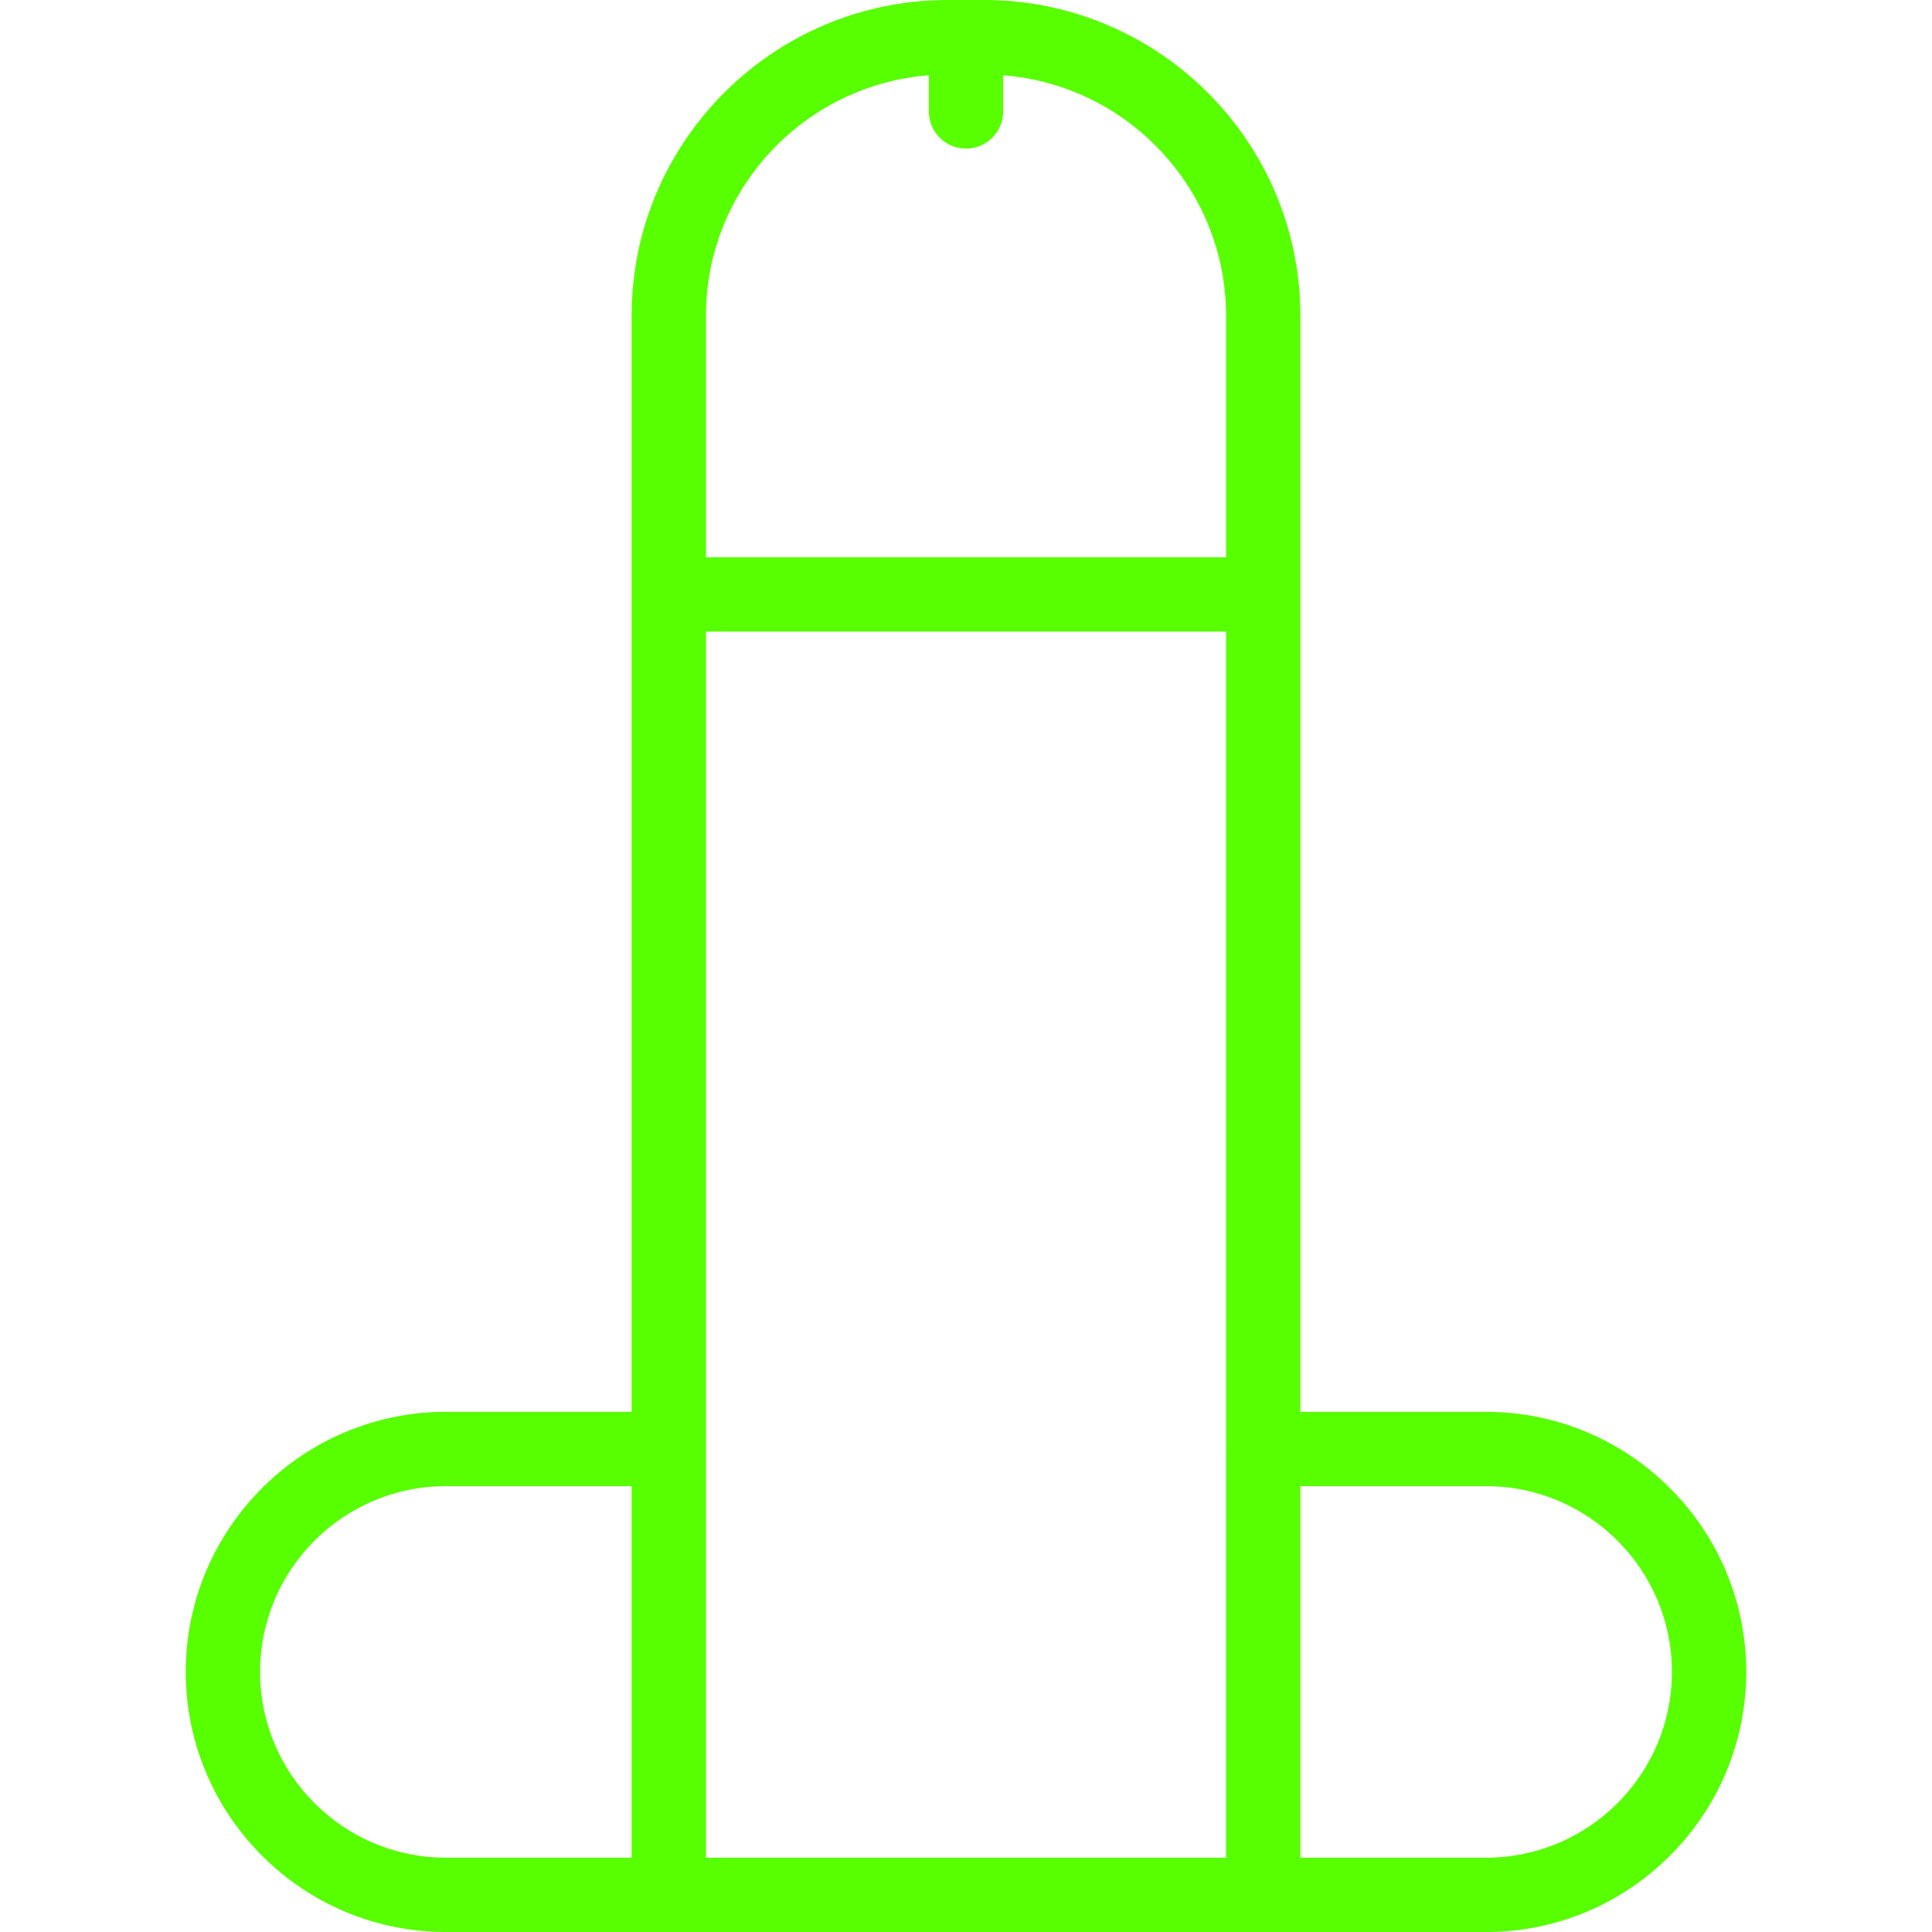
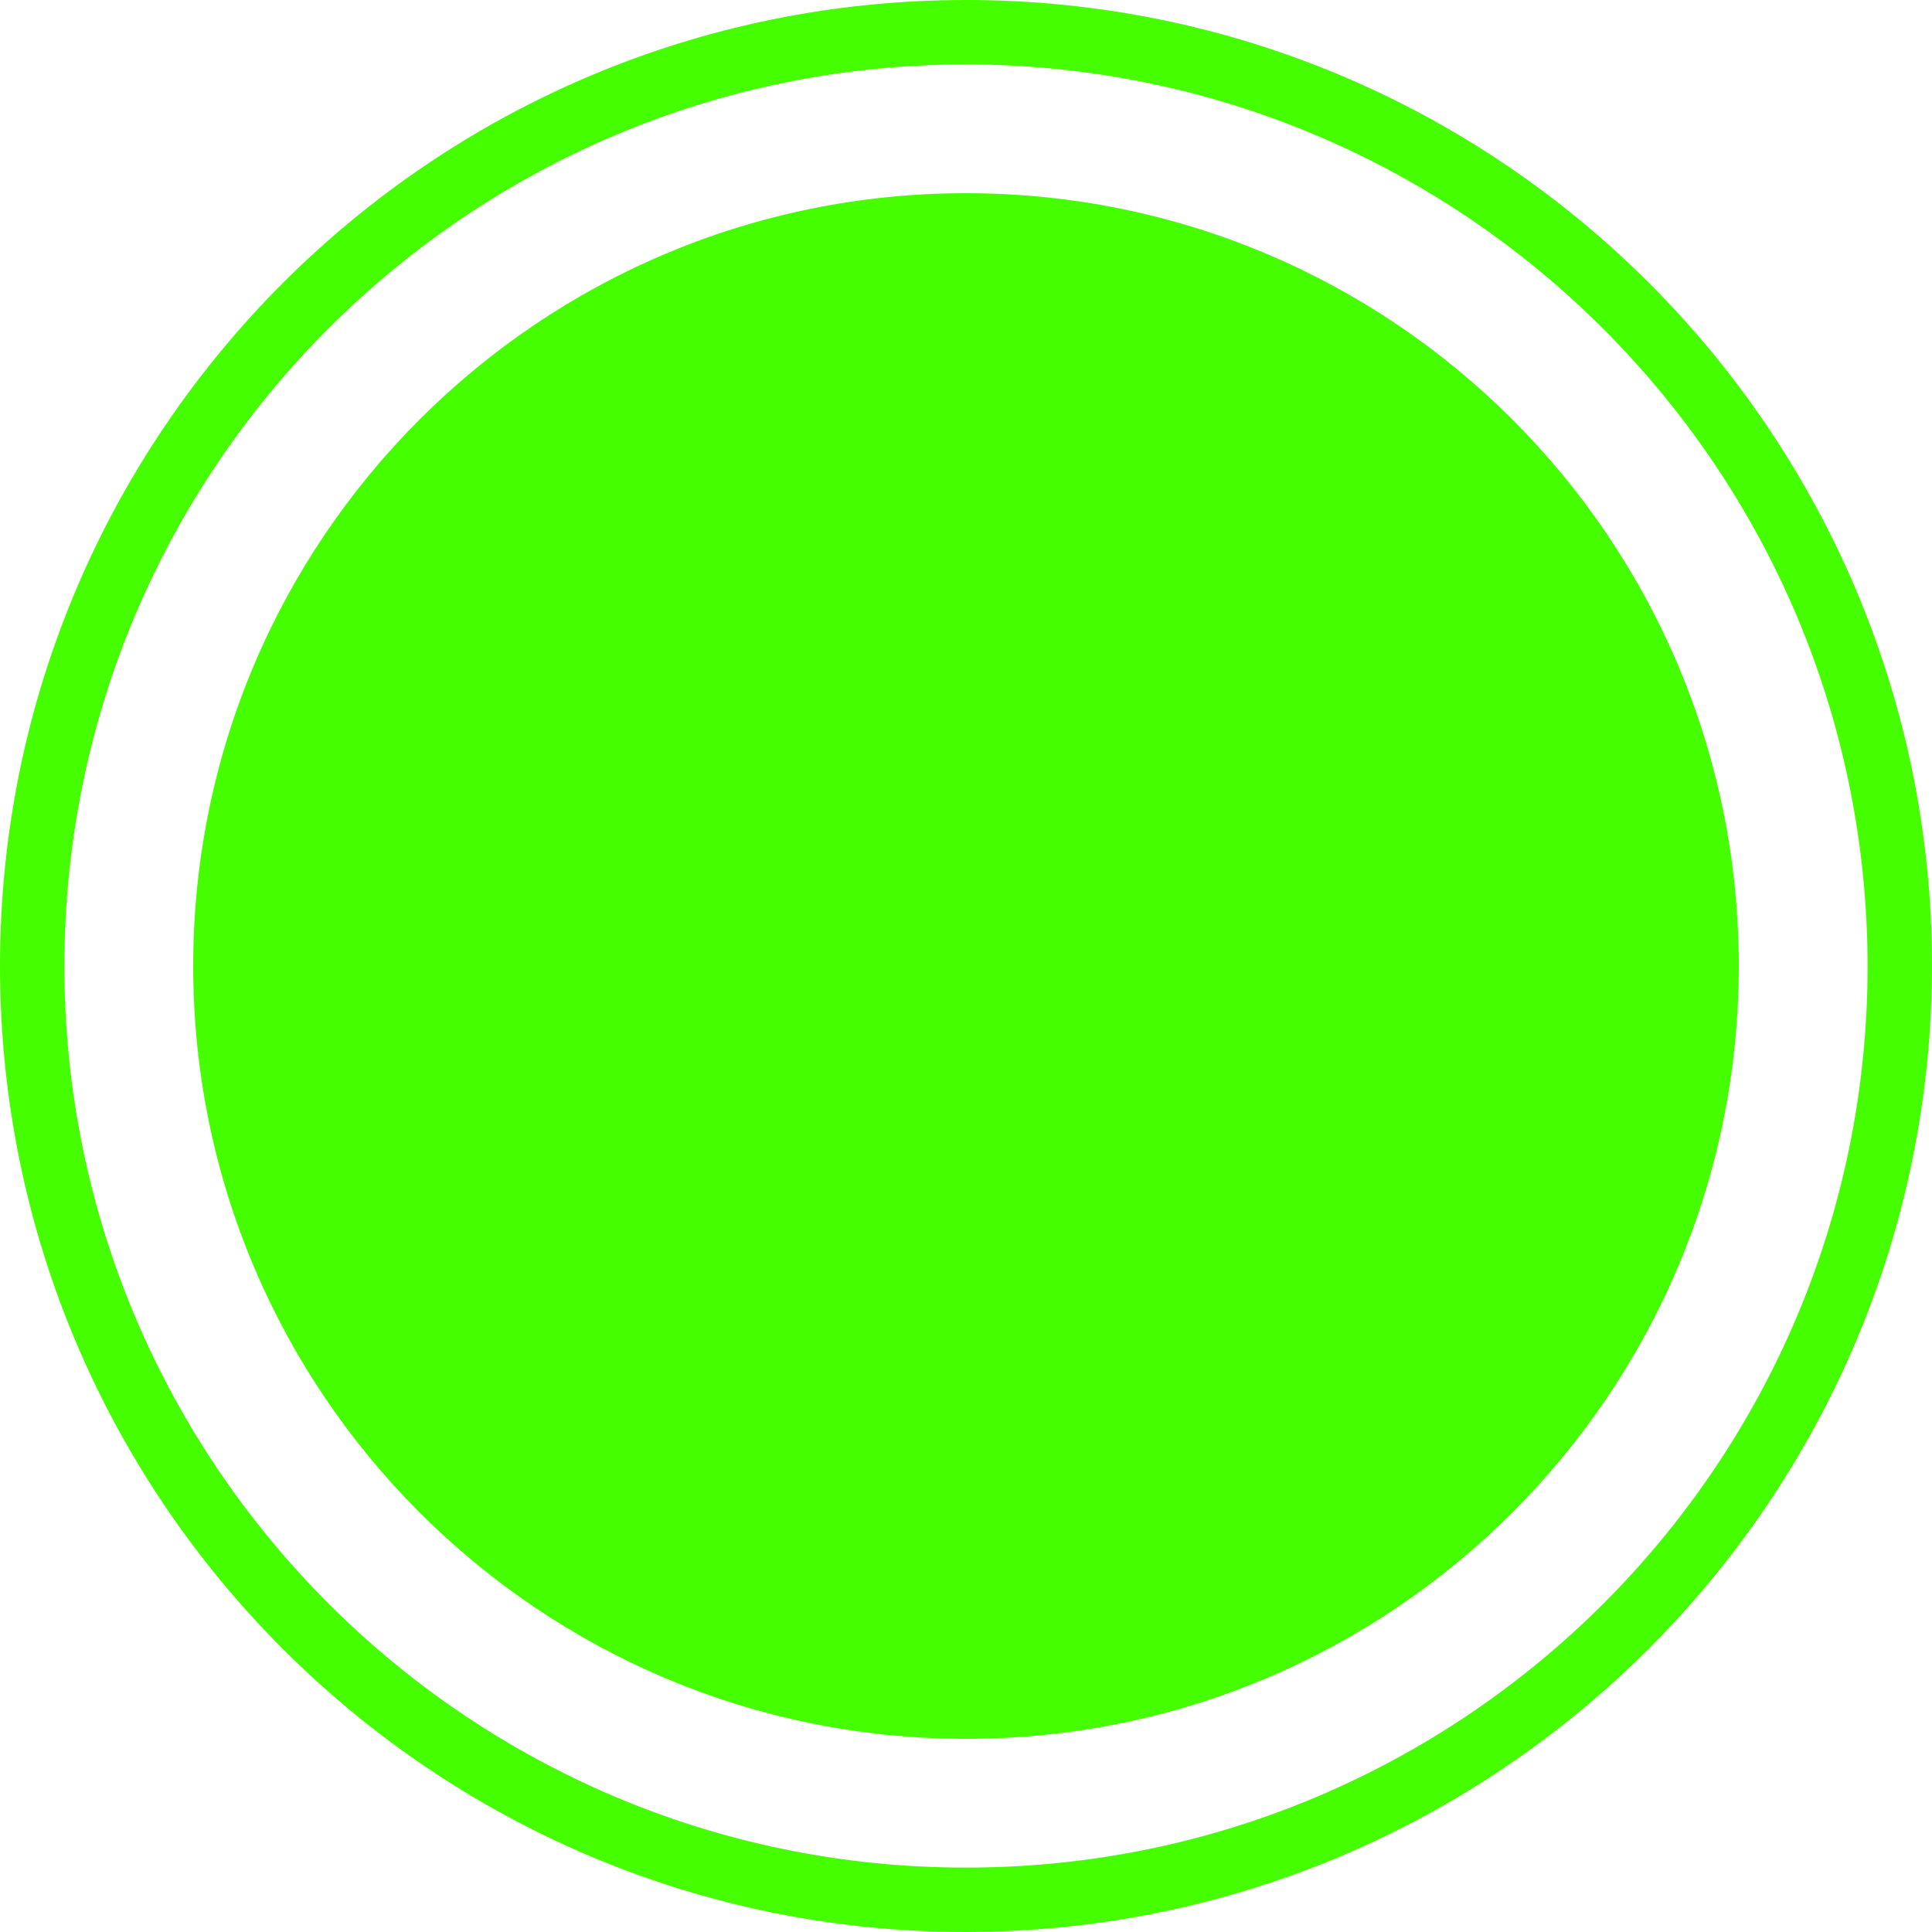
- <svg xmlns="http://www.w3.org/2000/svg" version="1.1" id="Layer_1" x="0px" y="0px" viewBox="0 0 210.101 210.101" style="enable-background:new 0 0 210.101 210.101;" xml:space="preserve" width="512px" height="512px" class="">
+ <svg xmlns="http://www.w3.org/2000/svg" height="512px" viewBox="0 0 480 480" width="512px" class="hovered-paths">
  <g>
-     <g>
-       <g>
-         <path d="M161.617,153.535h-20.202V64.646V34.343C141.414,15.408,125.995,0,107.039,0h-3.977C84.107,0,68.688,15.408,68.688,34.343    v30.303v88.889H48.485c-15.594,0-28.283,12.689-28.283,28.283s12.689,28.283,28.283,28.283h24.242h64.646h24.242    c15.594,0,28.283-12.689,28.283-28.283S177.211,153.535,161.617,153.535z M68.688,202.02H48.485    c-11.139,0-20.202-9.063-20.202-20.202c0-11.139,9.063-20.202,20.202-20.202h20.202V202.02z M76.769,34.343    c0-13.789,10.7-25.107,24.242-26.159v3.937c0,2.233,1.807,4.04,4.04,4.04c2.233,0,4.04-1.807,4.04-4.04V8.185    c13.542,1.052,24.242,12.37,24.242,26.159v26.263H76.769V34.343z M133.334,157.576v44.444H76.769v-44.444V68.687h56.566V157.576z     M161.617,202.02h-20.202v-40.404h20.202c11.139,0,20.202,9.063,20.202,20.202S172.755,202.02,161.617,202.02z" data-original="#000000" class="active-path" data-old_color="#000000" fill="#57FF00" />
-       </g>
-     </g>
+     <path d="m432 240c0 106.039-85.961 192-192 192s-192-85.961-192-192 85.961-192 192-192 192 85.961 192 192zm0 0" fill="#cfd2fc" data-original="#CFD2FC" class="hovered-path active-path" style="fill:#45FF00" data-old_color="#cfd2fc" />
+     <path d="m240 480c-132.547 0-240-107.453-240-240s107.453-240 240-240 240 107.453 240 240c-.148 132.484-107.516 239.852-240 240zm0-464c-123.711 0-224 100.289-224 224s100.289 224 224 224 224-100.289 224-224c-.141-123.652-100.348-223.859-224-224zm0 0" fill="#8690fa" data-original="#8690FA" class="" data-old_color="#8690fa" style="fill:#45FF00" />
+     <path d="m352 240c0 61.855-50.145 112-112 112s-112-50.145-112-112 50.145-112 112-112 112 50.145 112 112zm0 0" fill="#5153ff" data-original="#5153FF" class="" data-old_color="#5153ff" style="fill:#45FF00" />
  </g>
</svg>
